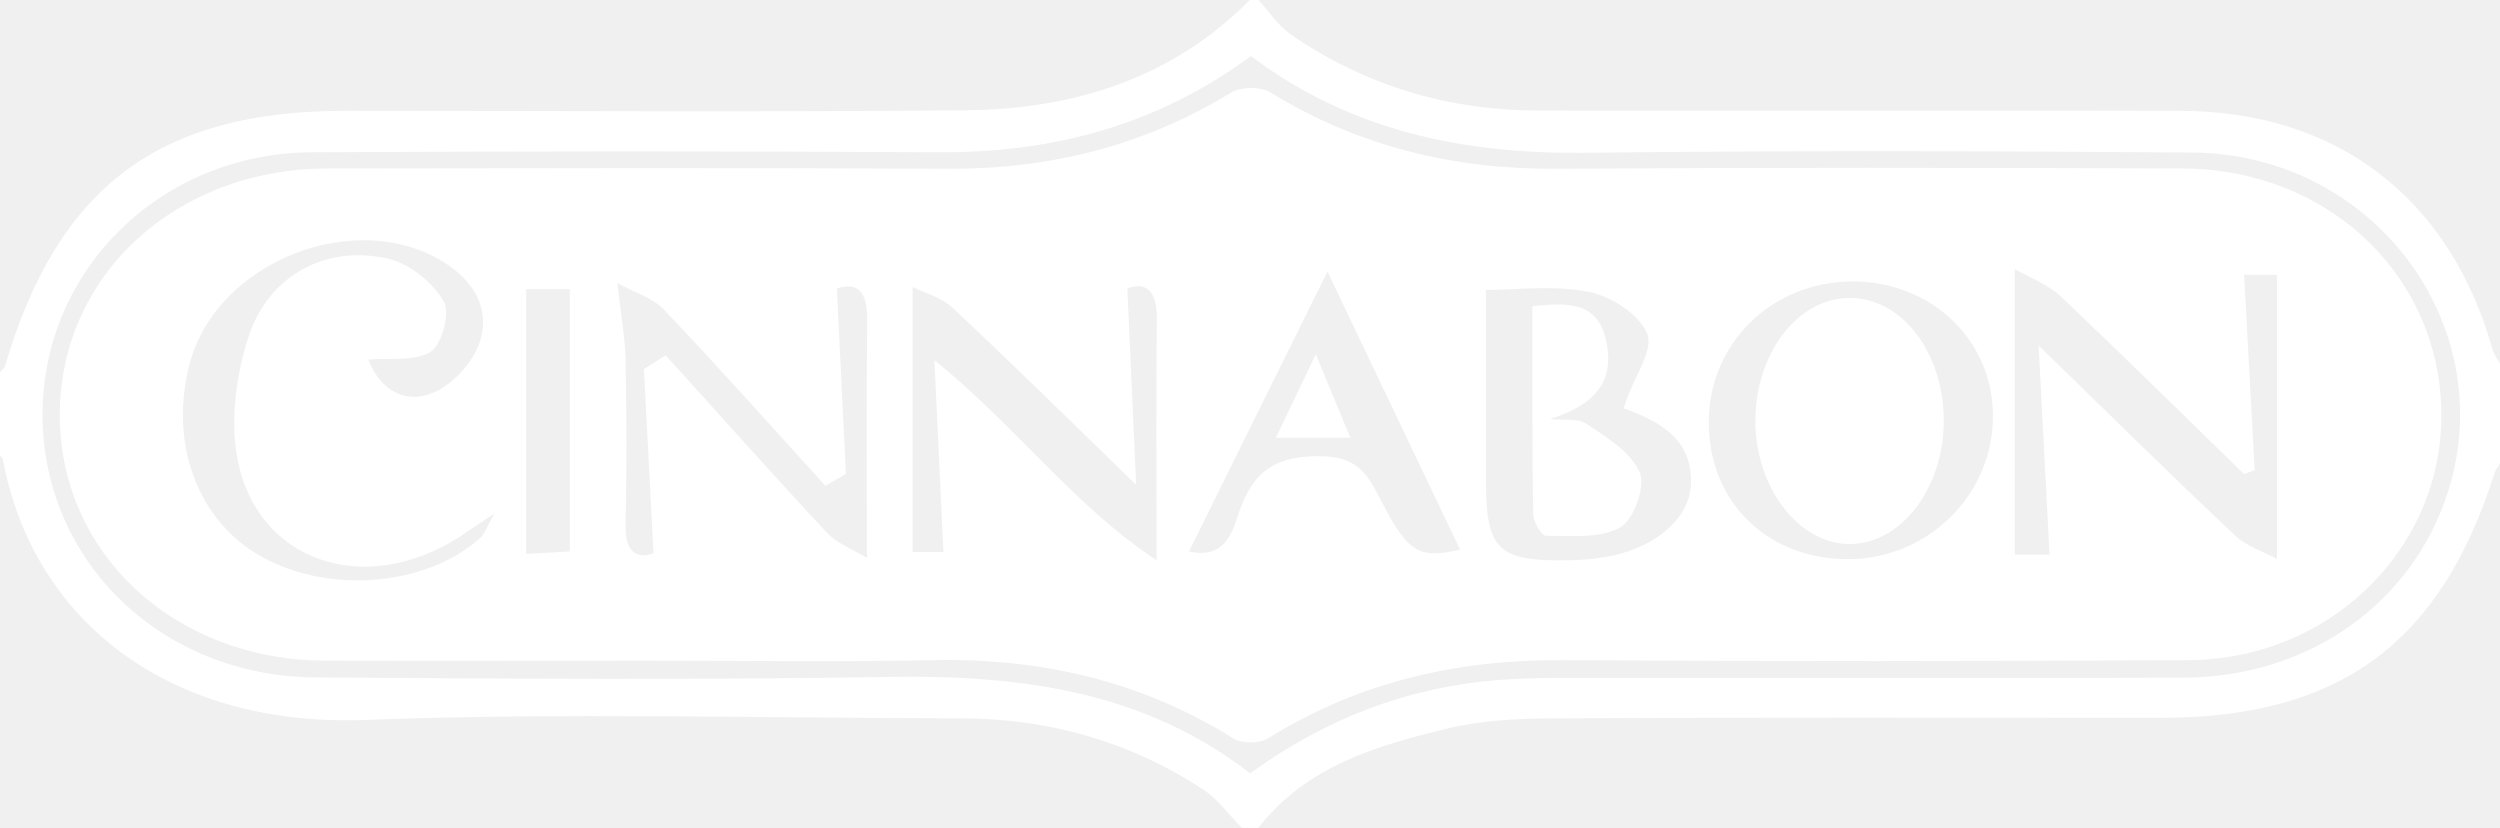
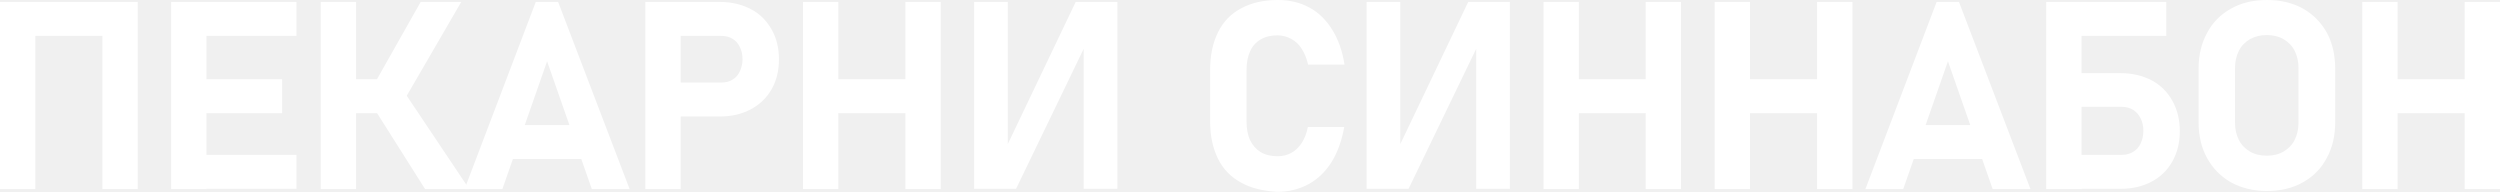
- <svg xmlns="http://www.w3.org/2000/svg" version="1.1" id="Слой_1" x="0px" y="0px" viewBox="0 0 940.7 311.5" style="enable-background:new 0 0 940.7 311.5;" xml:space="preserve">
+ <svg xmlns="http://www.w3.org/2000/svg" version="1.1" id="Слой_1" x="0px" y="0px" viewBox="0 0 905.7 69.2" style="enable-background:new 0 0 905.7 69.2;" xml:space="preserve">
  <style type="text/css">
	.st0{fill:#FFFFFF;}
</style>
  <g>
-     <path class="st0" d="M0,171.3c0-10.4,0-20.8,0-31.2c0.6-0.8,1.6-1.5,1.9-2.4c19.9-67.5,57.9-96,128.1-96   c77.8,0,155.6,0.5,233.3-0.2c40.5-0.4,77.6-11.8,107.1-41.6c1,0,2.1,0,3.1,0c4,4.4,7.4,9.7,12.1,13c28.1,19.4,59.5,28.7,93.6,28.7   c80.4,0.1,160.9-0.1,241.3,0.1c59,0.2,101.4,32.9,117.4,89.8c0.5,1.9,1.9,3.6,2.8,5.4c0,12.5,0,24.9,0,37.4   c-0.8,1.4-1.8,2.6-2.2,4.1c-20.2,63.7-58.3,91.7-125.3,91.7c-76.2,0-152.5-0.2-228.7,0.2c-13.4,0.1-27.2,0.7-40.1,3.9   c-26.5,6.4-52.9,14.1-70.9,37.3c-2.1,0-4.2,0-6.2,0c-4.9-4.9-9.1-10.9-14.8-14.6c-27.6-18-58.2-26.6-91.1-26.6   c-74.7-0.1-149.5-2.2-224.1,0.6C65.4,273.6,12.6,235.1,1,172.5C0.9,172.1,0.3,171.7,0,171.3z M470.7,21.1   c-36.1,26.6-75.5,36.5-118.3,36.2c-78.4-0.5-156.8-0.4-235.1,0C60.6,57.6,16,101.5,16,156c0,55.1,44.6,98.5,102.7,98.9   c72.1,0.5,144.3,1,216.4-0.2C384,254,430.4,260,470.4,291c28.4-20.6,59-32.3,92.9-35.1c7.7-0.6,15.5-0.8,23.3-0.8   c78.4-0.1,156.8,0.2,235.1-0.1c47.4-0.2,86.4-28.3,99.6-70.5c19.5-62.7-28.5-126.6-96.4-127.1c-76.3-0.6-152.6-0.8-228.9,0.1   C550.6,57.9,508.4,49.4,470.7,21.1z" />
-     <path class="st0" d="M244,248.6c-40.5,0-80.9,0.1-121.4,0c-56.9-0.1-100.3-40.4-100.1-92.8c0.2-52.3,43.7-92.3,100.7-92.4   c77.8-0.1,155.6-0.3,233.4,0.1c38.4,0.2,73.8-8.6,106.7-28.7c3.6-2.2,11-2.3,14.6-0.1c33.3,20.5,69.3,29.1,108.2,28.8   c78.3-0.5,156.7-0.4,235-0.1c56.3,0.2,98.8,42.2,97.5,95.3c-1.2,49.5-43.1,89.5-95.2,89.7c-78.3,0.4-156.7,0.5-235,0   c-39.9-0.3-77.1,8.1-111.2,29.4c-3.3,2-10,2.1-13.2,0c-34.6-21.6-72.3-30.2-112.7-29.4C315.6,249.1,279.8,248.6,244,248.6z    M848.4,176.9c-1.3,0.5-2.7,1-4,1.5c-22.9-22.3-45.7-44.8-68.9-66.8c-5-4.7-12-7.2-17.4-10.4c0,37.3,0,72.1,0,107.5   c7.4,0,11.9,0,13.1,0c-1.3-24.7-2.6-49.4-4.1-78.7c27.1,26.4,50.2,49.2,73.8,71.4c4.4,4.2,10.9,6.2,15.9,8.9c0-37.3,0-71.7,0-106.9   c-6.7,0-11.2,0-12.4,0C845.7,128.1,847.1,152.5,848.4,176.9z M610.9,153.6c0.5-1.3,1-2.6,1.4-3.9c2.9-8.2,10-18.2,7.5-24.2   c-3.1-7.3-13.7-14.1-22.1-15.7c-13.2-2.6-27.4-0.7-38.6-0.7c0,24.3,0,47.5,0,70.7c0,27.4,4.2,31.6,32.2,31   c5.2-0.1,10.4-0.7,15.4-1.7c17.3-3.7,29.5-14.8,29.6-27.6C636.5,165,624.6,158.6,610.9,153.6z M695.5,210.4   c30.3-0.1,54.8-24.6,54.4-54.6c-0.4-28.3-23.5-50-53-49.9c-30.3,0.2-53.9,23.3-53.9,52.9C642.8,188.7,665,210.5,695.5,210.4z    M435.2,210.8c0-33-0.2-61.8,0.1-90.7c0.1-10.8-4-14.1-11.1-11.6c1.1,23.8,2.1,46.5,3.3,73.9c-25.4-24.6-46.9-45.9-69.1-66.6   c-4.4-4.1-11-5.8-15-7.8c0,34.7,0,67,0,99.7c7,0,10.9,0,11.6,0c-1.1-23.4-2.2-46.3-3.4-72.2C382.8,160.8,404.2,190.4,435.2,210.8z    M242.3,138.9c2.7-1.7,5.4-3.5,8.2-5.2c20.2,22.3,40.1,44.7,60.6,66.7c3.9,4.2,9.9,6.3,15.1,9.5c0-31.9-0.2-60.8,0.1-89.7   c0.1-10.7-3.9-14.3-11.4-11.6c1.2,23.9,2.3,46.8,3.4,69.7c-2.6,1.5-5.1,3-7.7,4.5c-20.2-22.2-40.2-44.7-60.9-66.4   c-4.2-4.4-11-6.4-17.4-9.9c1.3,11.9,2.9,20.4,3.1,28.9c0.4,20.7,0.4,41.4,0,62.2c-0.2,10.2,4.2,12.8,10.5,10.6   C244.7,184.4,243.5,161.7,242.3,138.9z M138.6,135.3c4.4,11.6,14.6,17.9,26.6,11.4c6.8-3.7,13.5-11.6,15.6-18.9   c3.5-11.9-2.7-22.1-13.4-28.9c-33.4-21.2-85.7-0.6-96,37.8c-7.7,28.9,2.2,57.5,24.7,71.4c25.3,15.7,63.8,13.1,84.6-5.7   c1.5-1.3,2.2-3.6,5.4-9.2c-8.1,5.3-12.2,8.4-16.6,10.9c-36.5,20.8-75.4,4.7-80.7-34.8c-1.9-13.8,0.4-29.2,4.7-42.5   c7.5-23.3,29.6-35.1,53.1-29.3c7.9,2,16.3,8.9,20.4,16c2.5,4.2-0.8,16.3-5,18.9C155.6,136.2,146.1,134.6,138.6,135.3z M447.4,207.5   c13.4,3,16.3-7,18.8-14.7c5.4-16,14.5-21.7,32.1-21.1c14,0.5,17.1,8.7,21.9,17.7c9.7,18.6,14,21,29.2,17.4   c-16-33.6-32.1-67.3-49.9-104.6C480.9,139.8,464.2,173.4,447.4,207.5z M198,108.8c0,33.2,0,65.8,0,99.6c7.1-0.4,11.9-0.6,16.4-0.9   c0-33.9,0-66.2,0-98.7C207.7,108.8,202.2,108.8,198,108.8z" />
-     <path class="st0" d="M576.6,115.2c13.1-1.4,23.9-1.6,27.4,11.6c4.5,17.2-4.7,25.8-20.8,30.9c4.7,0.5,10.3-0.5,13.8,1.8   c7.6,5.1,16.7,10.6,20,18.3c2.3,5.2-2.3,17.9-7.4,20.7c-7.6,4.2-18.5,3.1-27.9,3.1c-1.7,0-4.8-5.3-4.8-8.3   C576.5,167.7,576.6,141.9,576.6,115.2z" />
-     <path class="st0" d="M731.4,158.6c-0.1,25-15.8,45.7-34.9,46.1c-19.5,0.4-36.1-21.2-36-46.7c0.2-25.1,15.8-45.5,35-45.9   C715.5,111.8,731.5,132.6,731.4,158.6z" />
-     <path class="st0" d="M480.1,164.7c5.2-10.9,9.3-19.5,15-31.4c5.1,12.2,8.8,21.3,13,31.4C498.4,164.7,490.3,164.7,480.1,164.7z" />
+     <path class="st0" d="M0,0.7h12.8v67.8H0V0.7z M5.9,0.7h39.5V13H5.9V0.7z M37.1,0.7h12.8v67.8H37.1V0.7z" />
+     <path class="st0" d="M62,0.7h12.8v67.8H62V0.7z M66.6,0.7h40.8V13H66.6V0.7z M66.6,28.7h35.6V41H66.6V28.7z M66.6,56.1h40.8v12.3   H66.6V56.1z" />
+     <path class="st0" d="M116.3,0.7H129v67.8h-12.8V0.7z M121.8,28.7h24V41h-24V28.7z M135.1,38.6l11.6-4.9L170,68.5h-16L135.1,38.6z    M135.1,31.3l17.3-30.6h14.7l-22.6,38.9L135.1,31.3z" />
+     <path class="st0" d="M194.1,0.7h8.1l25.9,67.8h-13.7l-16.2-46.3L182,68.5h-13.7L194.1,0.7z M180.7,45.3h35.6v12.3h-35.6V45.3z" />
+     <path class="st0" d="M233.8,0.7h12.8v67.8h-12.8V0.7z M239.6,29.9h21.7c1.5,0,2.9-0.3,4-1c1.2-0.7,2.1-1.7,2.7-3s1-2.7,1-4.4   c0-1.7-0.3-3.2-1-4.5c-0.6-1.3-1.5-2.3-2.7-3c-1.2-0.7-2.5-1-4.1-1h-21.7V0.7h21.3c4.2,0,7.9,0.9,11.2,2.6s5.7,4.2,7.5,7.3   c1.8,3.1,2.7,6.8,2.7,10.9c0,4.1-0.9,7.8-2.7,10.9c-1.8,3.1-4.3,5.5-7.5,7.2c-3.2,1.7-6.9,2.6-11.2,2.6h-21.3V29.9z" />
+     <path class="st0" d="M290.9,0.7h12.8v67.8h-12.8V0.7z M296.8,28.7h39.5V41h-39.5V28.7z M328,0.7h12.8v67.8H328V0.7z" />
+     <path class="st0" d="M392.6,68.4V14.2l1.1,1.2l-25.6,53h-15.2V0.7h12.2v55l-1.1-1.2l25.7-53.8h15.1v67.7H392.6z" />
+     <path class="st0" d="M449.7,66.2c-3.7-2-6.5-4.8-8.4-8.6c-1.9-3.8-2.9-8.3-2.9-13.7V25.3c0-5.3,1-9.9,2.9-13.7   c1.9-3.8,4.7-6.7,8.4-8.6c3.7-2,8.1-3,13.2-3c4.3,0,8.1,0.9,11.4,2.7c3.4,1.8,6.1,4.5,8.3,8c2.2,3.5,3.7,7.7,4.5,12.7h-13.2   c-0.5-2.2-1.3-4.1-2.3-5.7s-2.3-2.8-3.8-3.6c-1.5-0.8-3.1-1.3-5-1.3c-2.4,0-4.4,0.5-6.1,1.5c-1.7,1-3,2.4-3.8,4.3   c-0.9,1.9-1.3,4.1-1.3,6.8v18.6c0,2.6,0.4,4.9,1.3,6.8c0.9,1.9,2.2,3.3,3.8,4.3c1.7,1,3.7,1.5,6.1,1.5c1.9,0,3.5-0.4,5-1.2   s2.7-2,3.8-3.6c1-1.6,1.8-3.5,2.2-5.8h13.2c-0.9,4.9-2.4,9.2-4.6,12.7c-2.2,3.5-5,6.2-8.3,8c-3.3,1.8-7.1,2.8-11.4,2.8   C457.7,69.2,453.3,68.2,449.7,66.2z" />
+     <path class="st0" d="M534.8,68.4V14.2l1.1,1.2l-25.6,53h-15.2V0.7h12.2v55l-1.1-1.2l25.7-53.8H547v67.7H534.8z" />
+     <path class="st0" d="M559.2,0.7H572v67.8h-12.8V0.7z M565.1,28.7h39.5V41h-39.5V28.7z M596.3,0.7H609v67.8h-12.8V0.7z" />
+     <path class="st0" d="M621.2,0.7H634v67.8h-12.8V0.7z M627.1,28.7h39.5V41h-39.5V28.7z M658.3,0.7h12.8v67.8h-12.8V0.7z" />
+     <path class="st0" d="M701.6,0.7h8.1l25.9,67.8h-13.7l-16.2-46.3l-16.2,46.3h-13.7L701.6,0.7z M688.2,45.3h35.6v12.3h-35.6V45.3z" />
+     <path class="st0" d="M741.3,0.7h12.8v67.8h-12.8V0.7z M745.9,0.7h38.9V13h-38.9V0.7z M747.1,56.1h21.7c1.5,0,2.9-0.4,4-1.1   c1.2-0.7,2.1-1.7,2.7-3s1-2.8,1-4.5c0-1.7-0.3-3.3-1-4.6c-0.6-1.3-1.5-2.3-2.7-3.1c-1.2-0.7-2.5-1.1-4.1-1.1h-21.7V26.5h21.3   c4.2,0,7.9,0.9,11.2,2.6c3.2,1.7,5.7,4.2,7.5,7.4c1.8,3.2,2.7,6.9,2.7,11c0,4.2-0.9,7.8-2.7,11c-1.8,3.2-4.3,5.6-7.5,7.3   c-3.2,1.7-6.9,2.6-11.2,2.6h-21.3V56.1z" />
+     <path class="st0" d="M808.3,66.1c-3.7-2.1-6.6-5-8.7-8.8c-2.1-3.8-3.1-8.1-3.1-13.1V25c0-5,1-9.3,3.1-13.1c2-3.8,4.9-6.7,8.7-8.8   C812,1,816.4,0,821.3,0c4.9,0,9.2,1,13,3.1c3.7,2.1,6.6,5,8.7,8.8C845,15.6,846,20,846,25v19.2c0,5-1,9.3-3.1,13.1   c-2,3.8-4.9,6.7-8.7,8.8c-3.7,2.1-8.1,3.1-13,3.1C816.4,69.2,812,68.1,808.3,66.1z M827.3,54.9c1.7-1,3.1-2.4,4-4.2   c0.9-1.8,1.4-3.9,1.4-6.2V24.6c0-2.4-0.5-4.4-1.4-6.2c-0.9-1.8-2.3-3.2-4-4.2c-1.7-1-3.8-1.5-6.1-1.5c-2.3,0-4.3,0.5-6.1,1.5   c-1.7,1-3.1,2.4-4,4.2c-0.9,1.8-1.4,3.9-1.4,6.2v19.9c0,2.4,0.5,4.4,1.4,6.2c0.9,1.8,2.3,3.2,4,4.2c1.7,1,3.8,1.5,6.1,1.5   C823.6,56.4,825.6,55.9,827.3,54.9z" />
+     <path class="st0" d="M855.8,0.7h12.8v67.8h-12.8V0.7z M861.8,28.7h39.5V41h-39.5V28.7z M892.9,0.7h12.8v67.8h-12.8V0.7z" />
  </g>
</svg>
